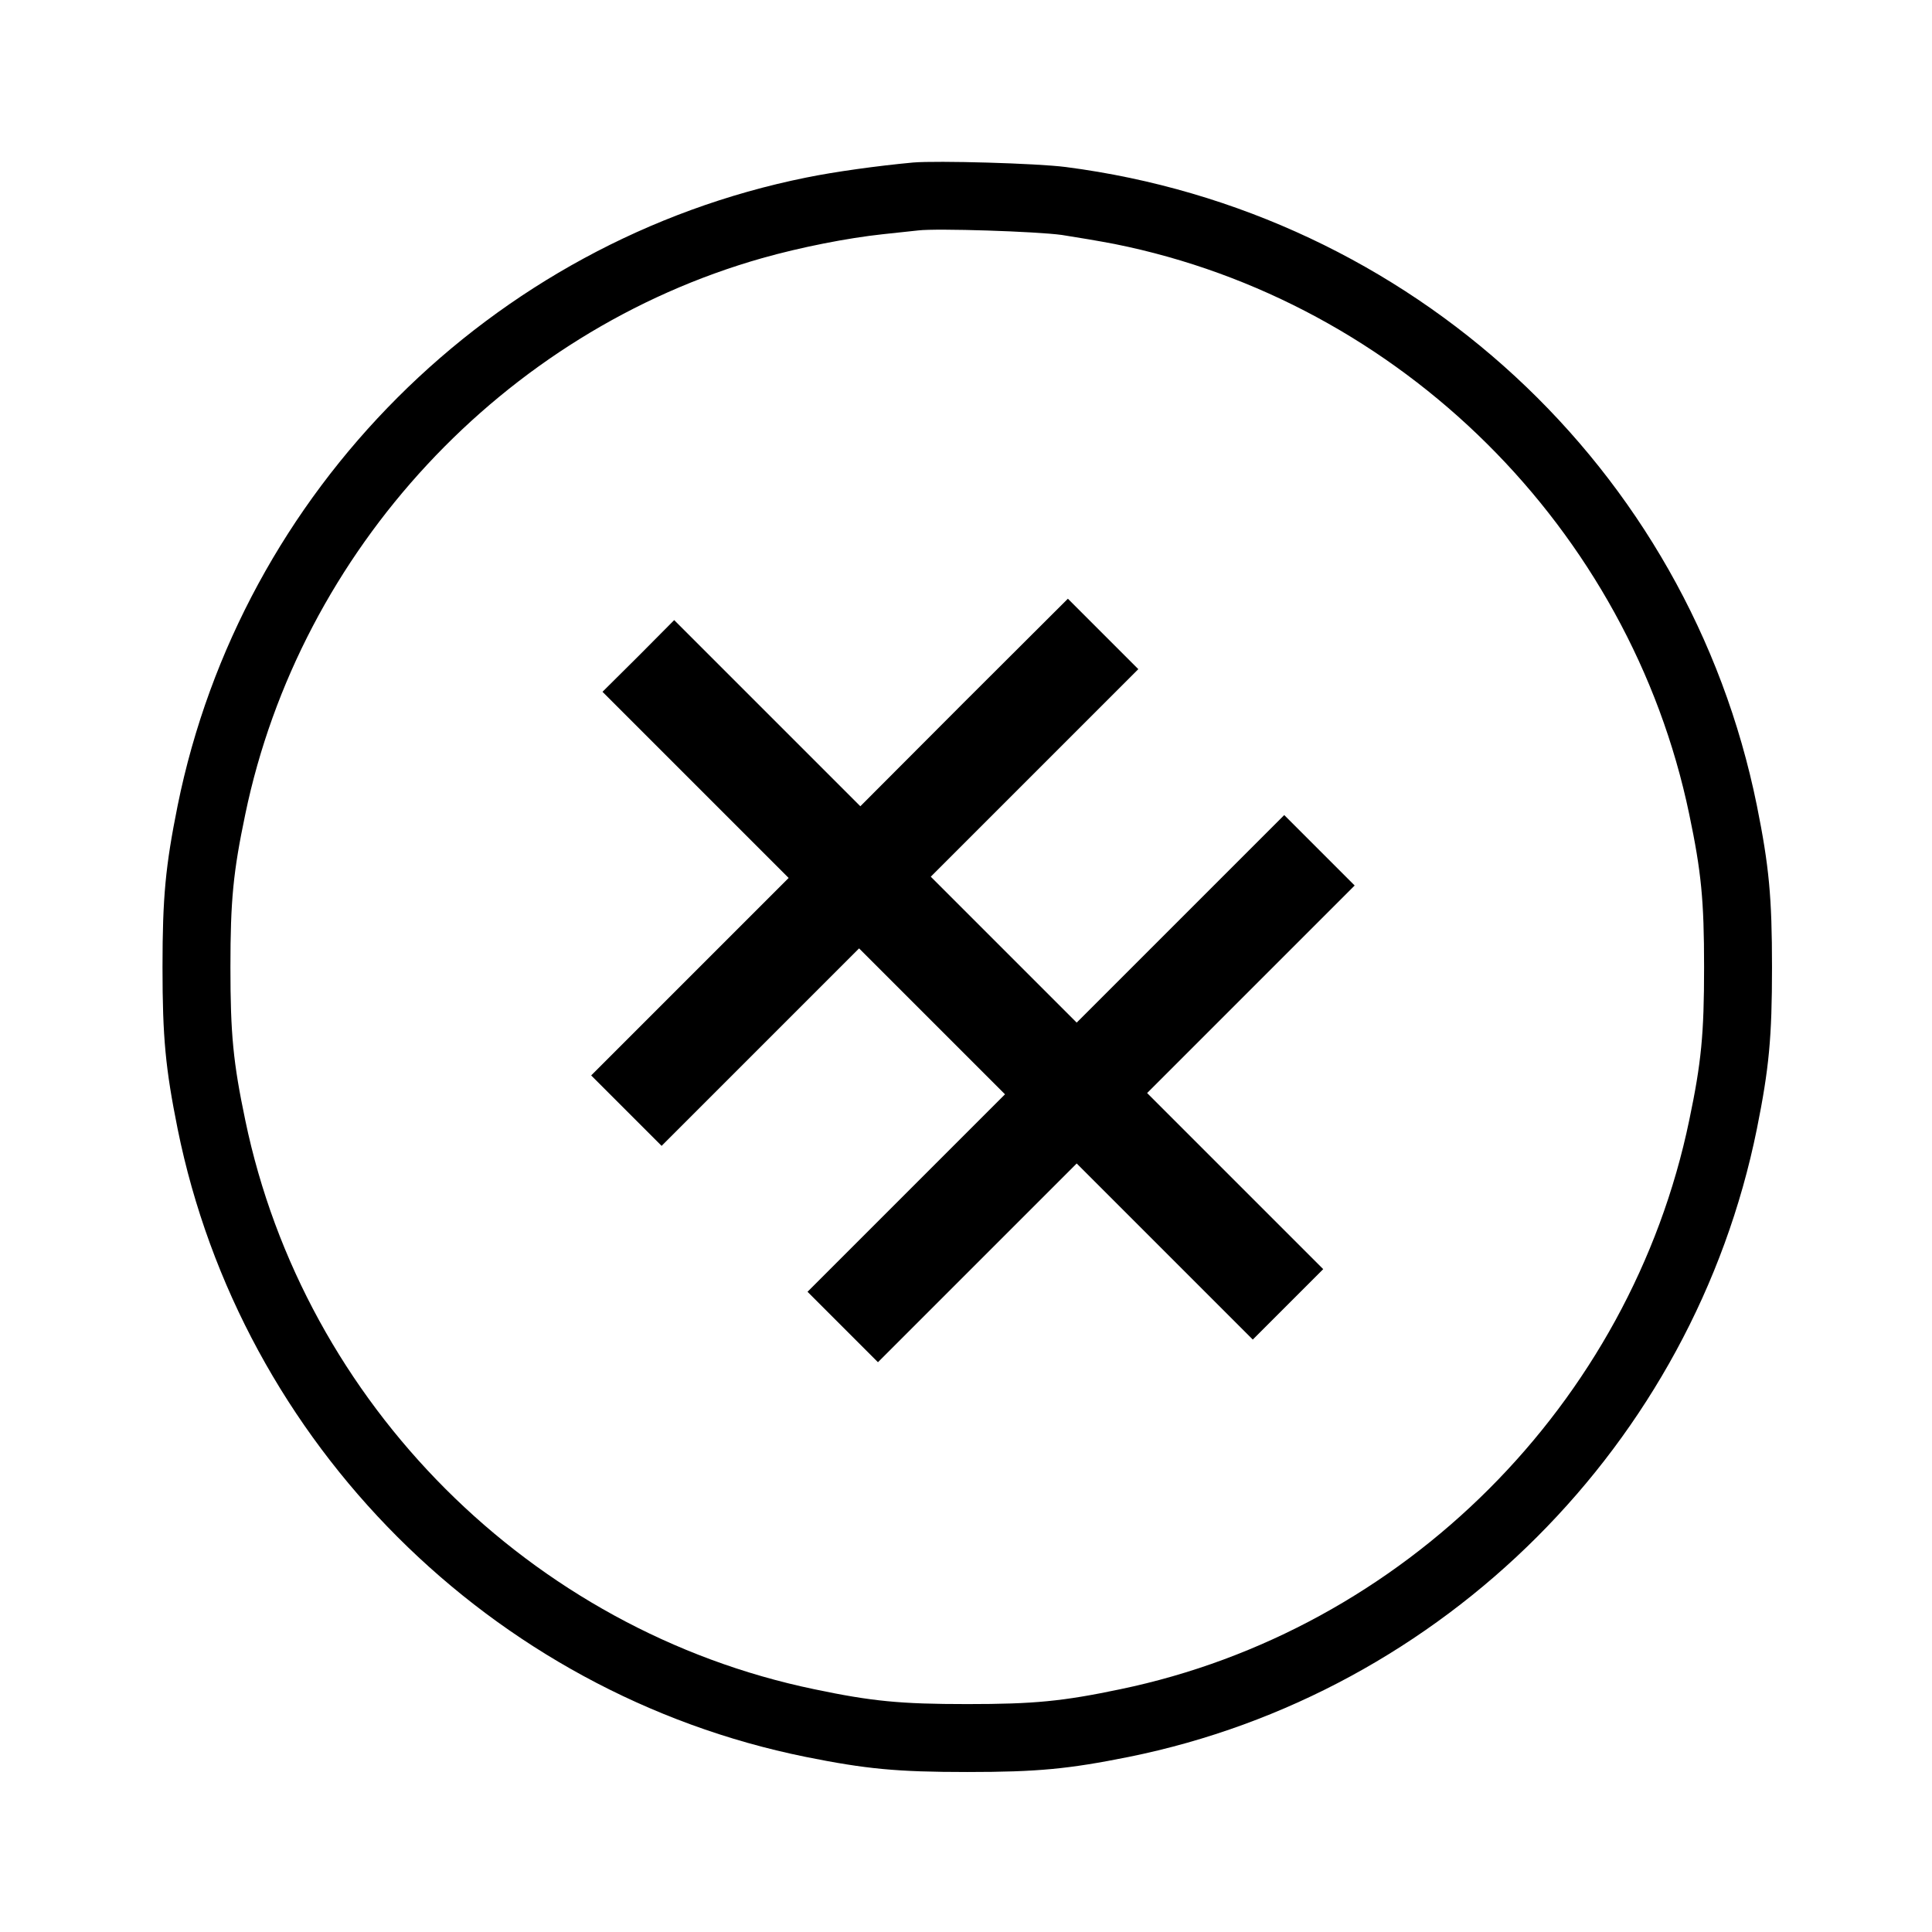
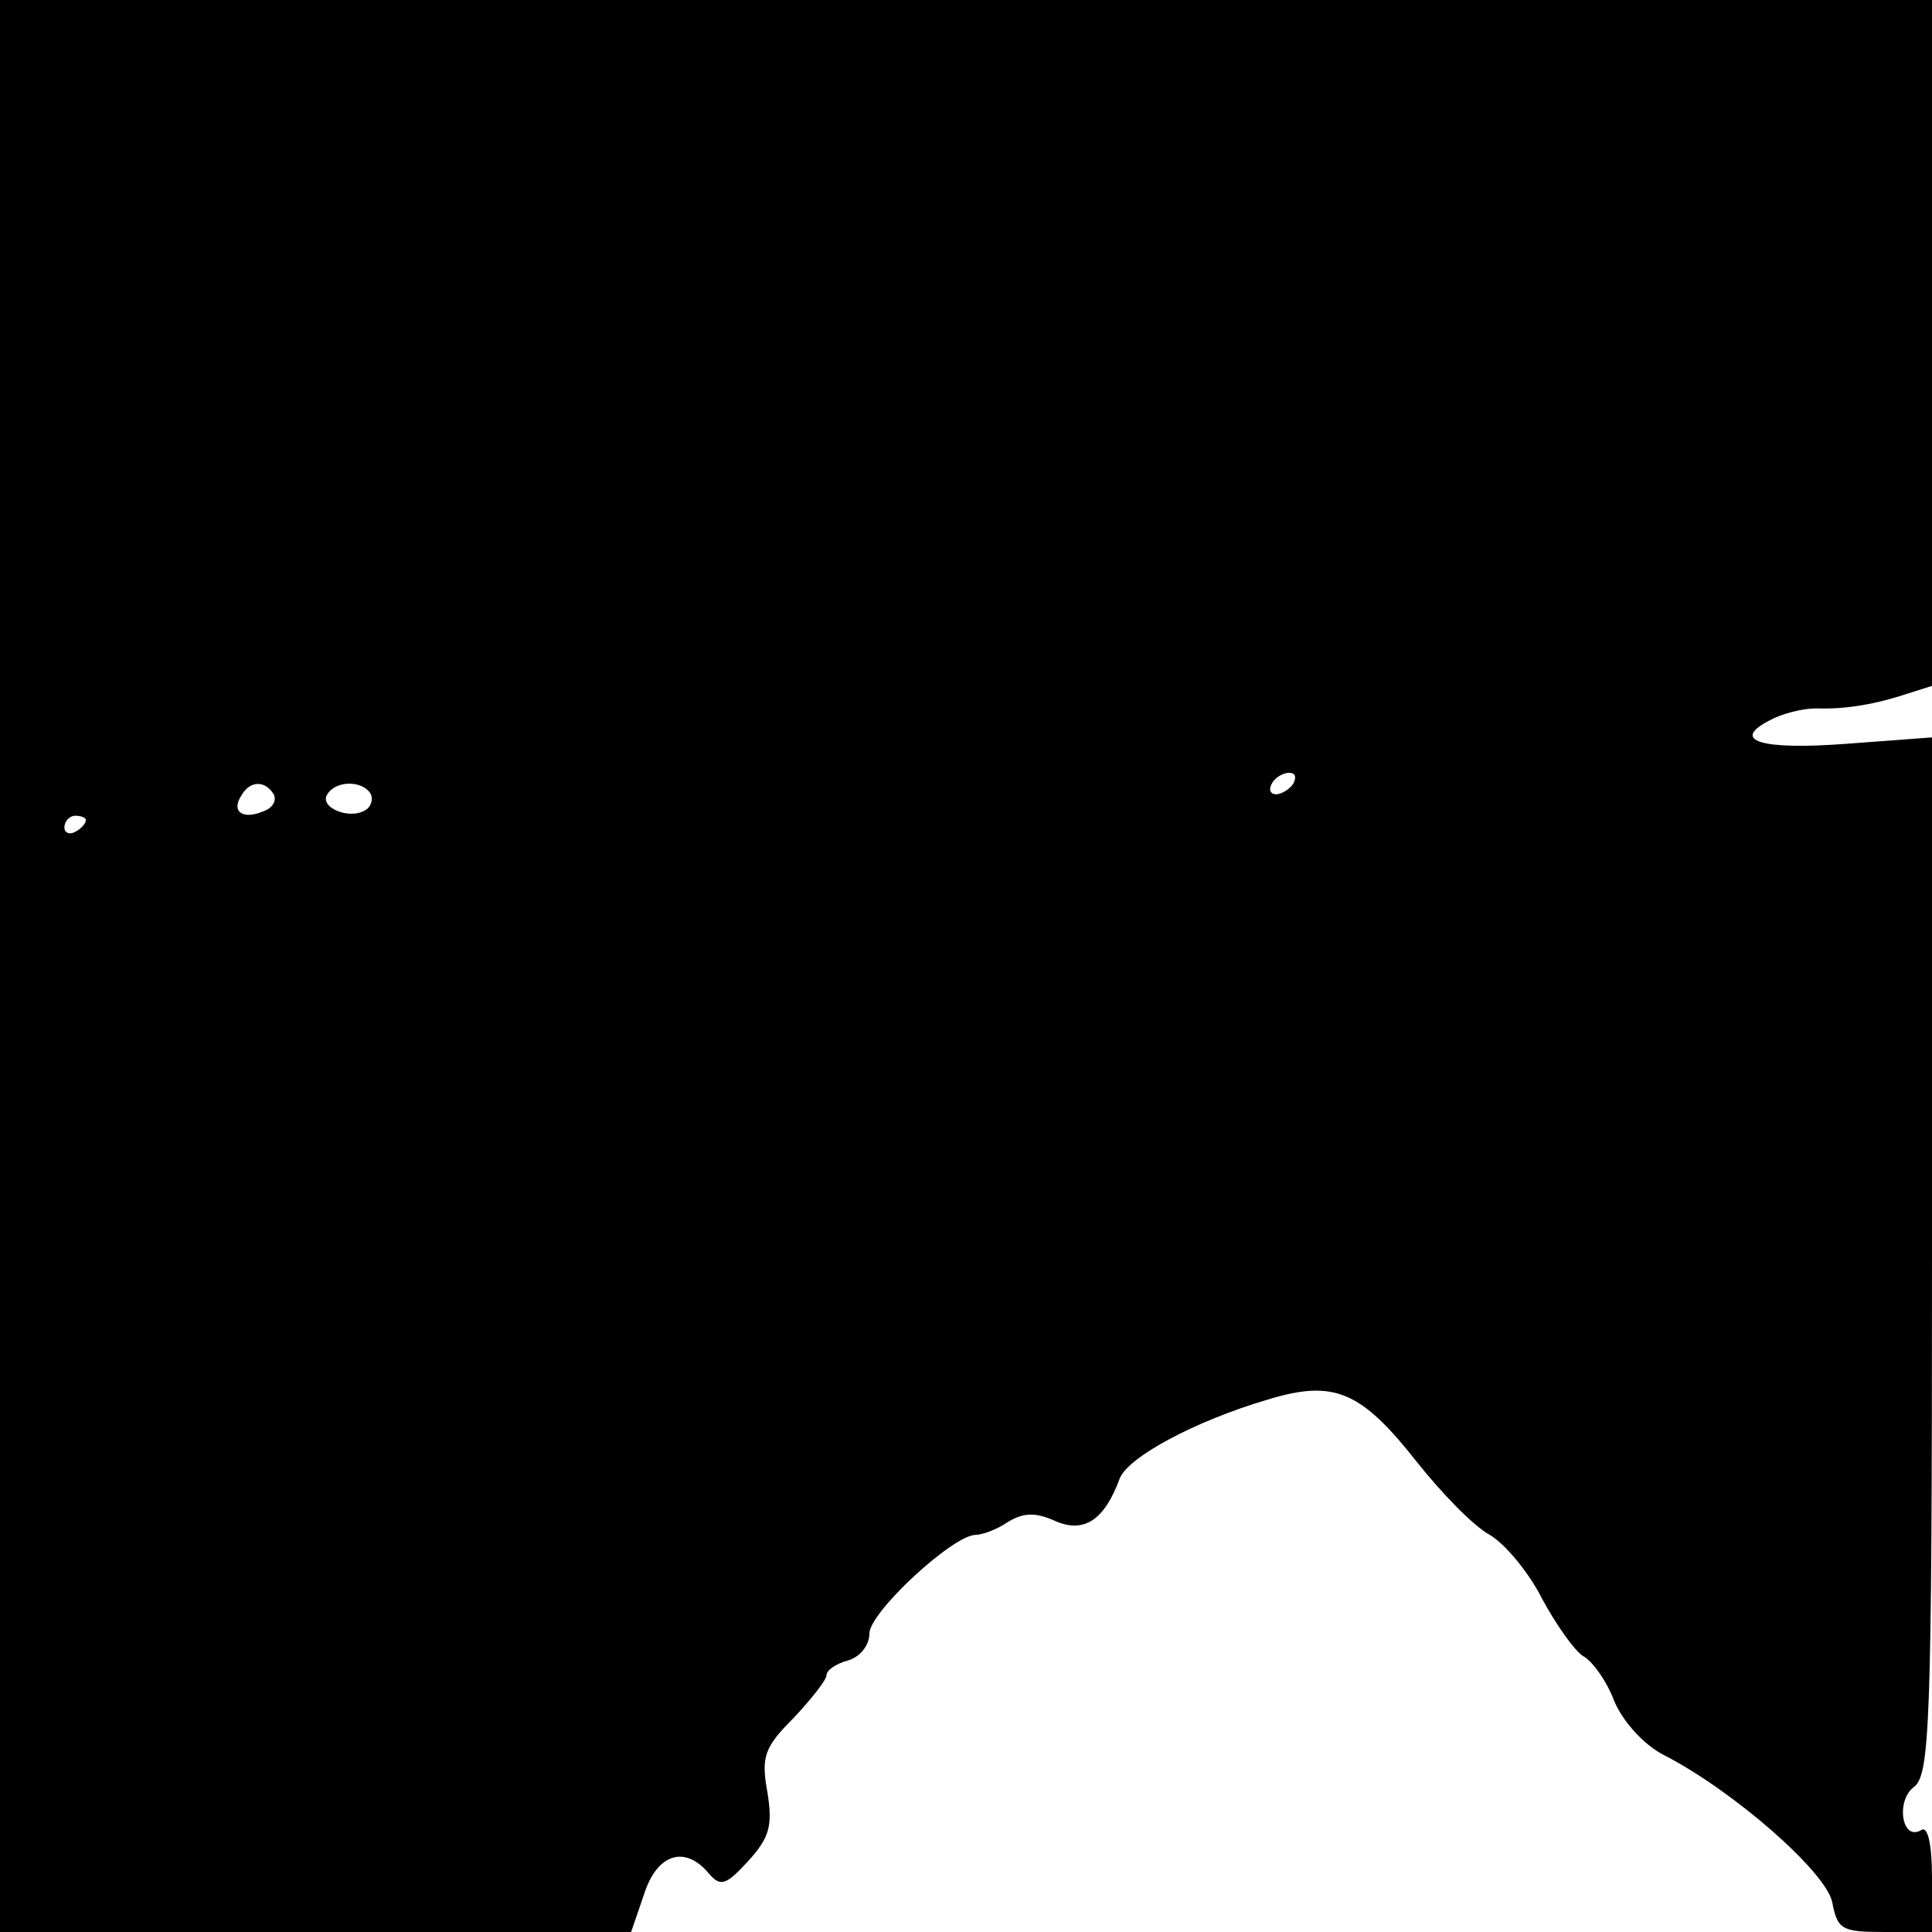
- <svg xmlns="http://www.w3.org/2000/svg" version="1.0" width="768pt" height="768pt" viewBox="0 0 768 768" preserveAspectRatio="xMidYMid meet">
-   <g transform="translate(0,768) scale(0.1,-0.1)" fill="#000000" stroke="none">
-     <path d="M3630 7034 c-141 -13 -314 -37 -426 -60 -1252 -253 -2245 -1246 -2498 -2497 -48 -239 -60 -362 -60 -642 0 -280 12 -403 60 -642 253 -1251 1246 -2244 2497 -2497 239 -48 362 -60 642 -60 280 0 403 12 642 60 1251 253 2244 1246 2497 2497 48 239 60 362 60 642 0 280 -12 403 -60 642 -272 1343 -1374 2361 -2747 2539 -116 15 -511 26 -607 18z m591 -288 c59 -9 153 -25 210 -36 1137 -228 2048 -1133 2284 -2267 48 -229 59 -342 59 -608 0 -266 -11 -379 -59 -608 -234 -1127 -1135 -2028 -2262 -2262 -229 -48 -342 -59 -608 -59 -266 0 -379 11 -608 59 -1127 234 -2028 1135 -2262 2262 -48 229 -59 342 -59 608 0 266 11 379 59 608 218 1050 1025 1919 2055 2211 152 43 339 80 480 95 58 6 121 13 140 15 74 9 470 -4 571 -18z" />
-     <path d="M3832 4888 l-412 -413 -370 370 -370 370 -142 -143 -143 -142 370 -370 370 -370 -393 -393 -392 -392 140 -140 140 -140 393 393 392 392 290 -290 290 -290 -393 -393 -392 -392 140 -140 140 -140 395 395 395 395 350 -350 350 -350 140 140 140 140 -350 350 -350 350 412 412 413 413 -140 140 -140 140 -412 -412 -413 -413 -290 290 -290 290 412 412 413 413 -140 140 -140 140 -413 -412z" />
+ <svg xmlns="http://www.w3.org/2000/svg" version="1.0" width="180pt" height="180pt" viewBox="0 0 180 180" preserveAspectRatio="xMidYMid meet">
+   <g transform="translate(0,180) scale(0.1,-0.1)" fill="#000000" stroke="none">
+     <path d="M0 900 l0 -900 294 0 294 0 12 35 c12 38 38 46 60 20 11 -13 16 -12 37 11 20 22 23 33 18 64 -6 33 -3 42 24 69 17 18 31 36 31 40 0 5 9 11 20 14 11 3 20 14 20 25 0 20 78 92 99 92 6 0 20 5 30 12 15 9 26 9 44 1 27 -12 46 1 60 39 7 20 70 54 138 74 62 19 87 8 139 -58 23 -29 53 -60 68 -68 15 -9 37 -36 49 -60 13 -24 30 -48 38 -53 8 -4 22 -23 29 -42 8 -19 28 -41 46 -50 66 -34 151 -109 157 -137 5 -26 9 -28 49 -28 l44 0 0 51 c0 31 -4 48 -10 44 -18 -11 -24 27 -7 40 15 11 17 56 17 495 l0 483 -80 -6 c-80 -6 -108 3 -71 22 11 6 30 11 43 11 28 -1 56 4 86 14 l22 7 0 320 0 319 -900 0 -900 0 0 -900z m1205 170 c-3 -5 -11 -10 -16 -10 -6 0 -7 5 -4 10 3 6 11 10 16 10 6 0 7 -4 4 -10z m-950 -10 c3 -6 -1 -13 -10 -16 -19 -8 -30 0 -20 15 8 14 22 14 30 1z m90 1 c3 -5 1 -13 -5 -16 -15 -9 -43 3 -35 15 8 13 32 13 40 1z m-265 -25 c0 -3 -4 -8 -10 -11 -5 -3 -10 -1 -10 4 0 6 5 11 10 11 6 0 10 -2 10 -4z" />
  </g>
</svg>
